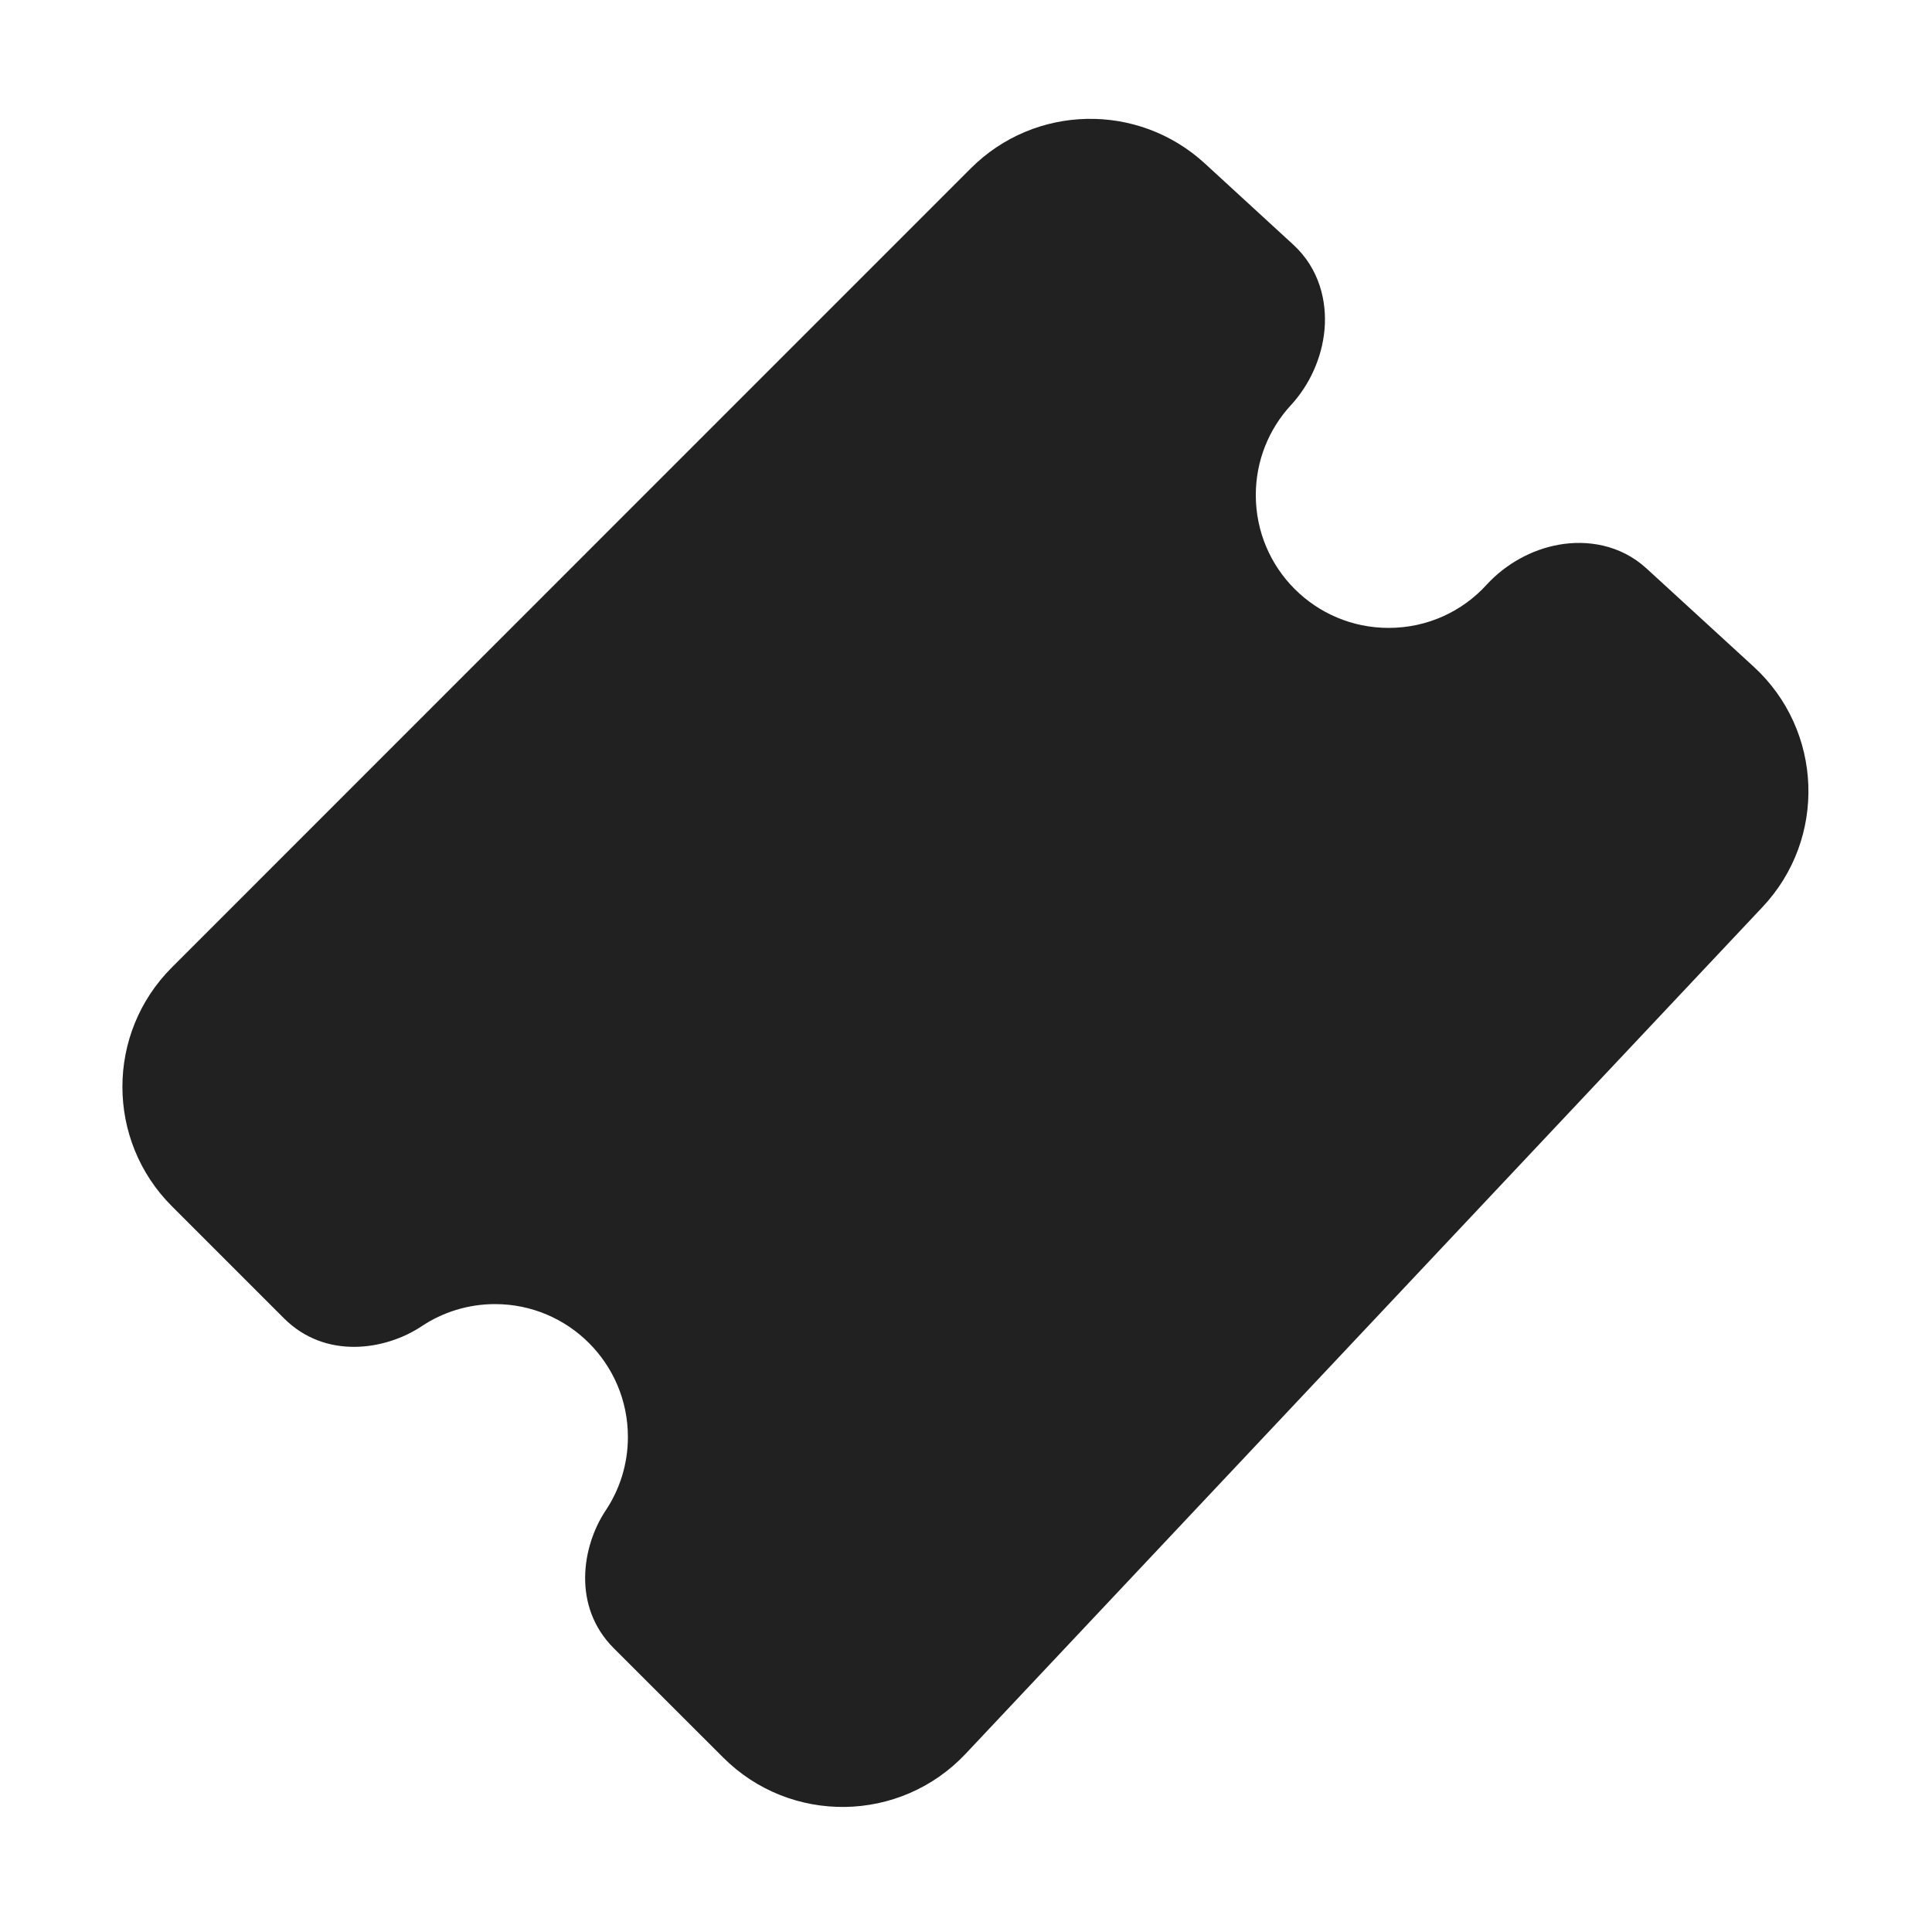
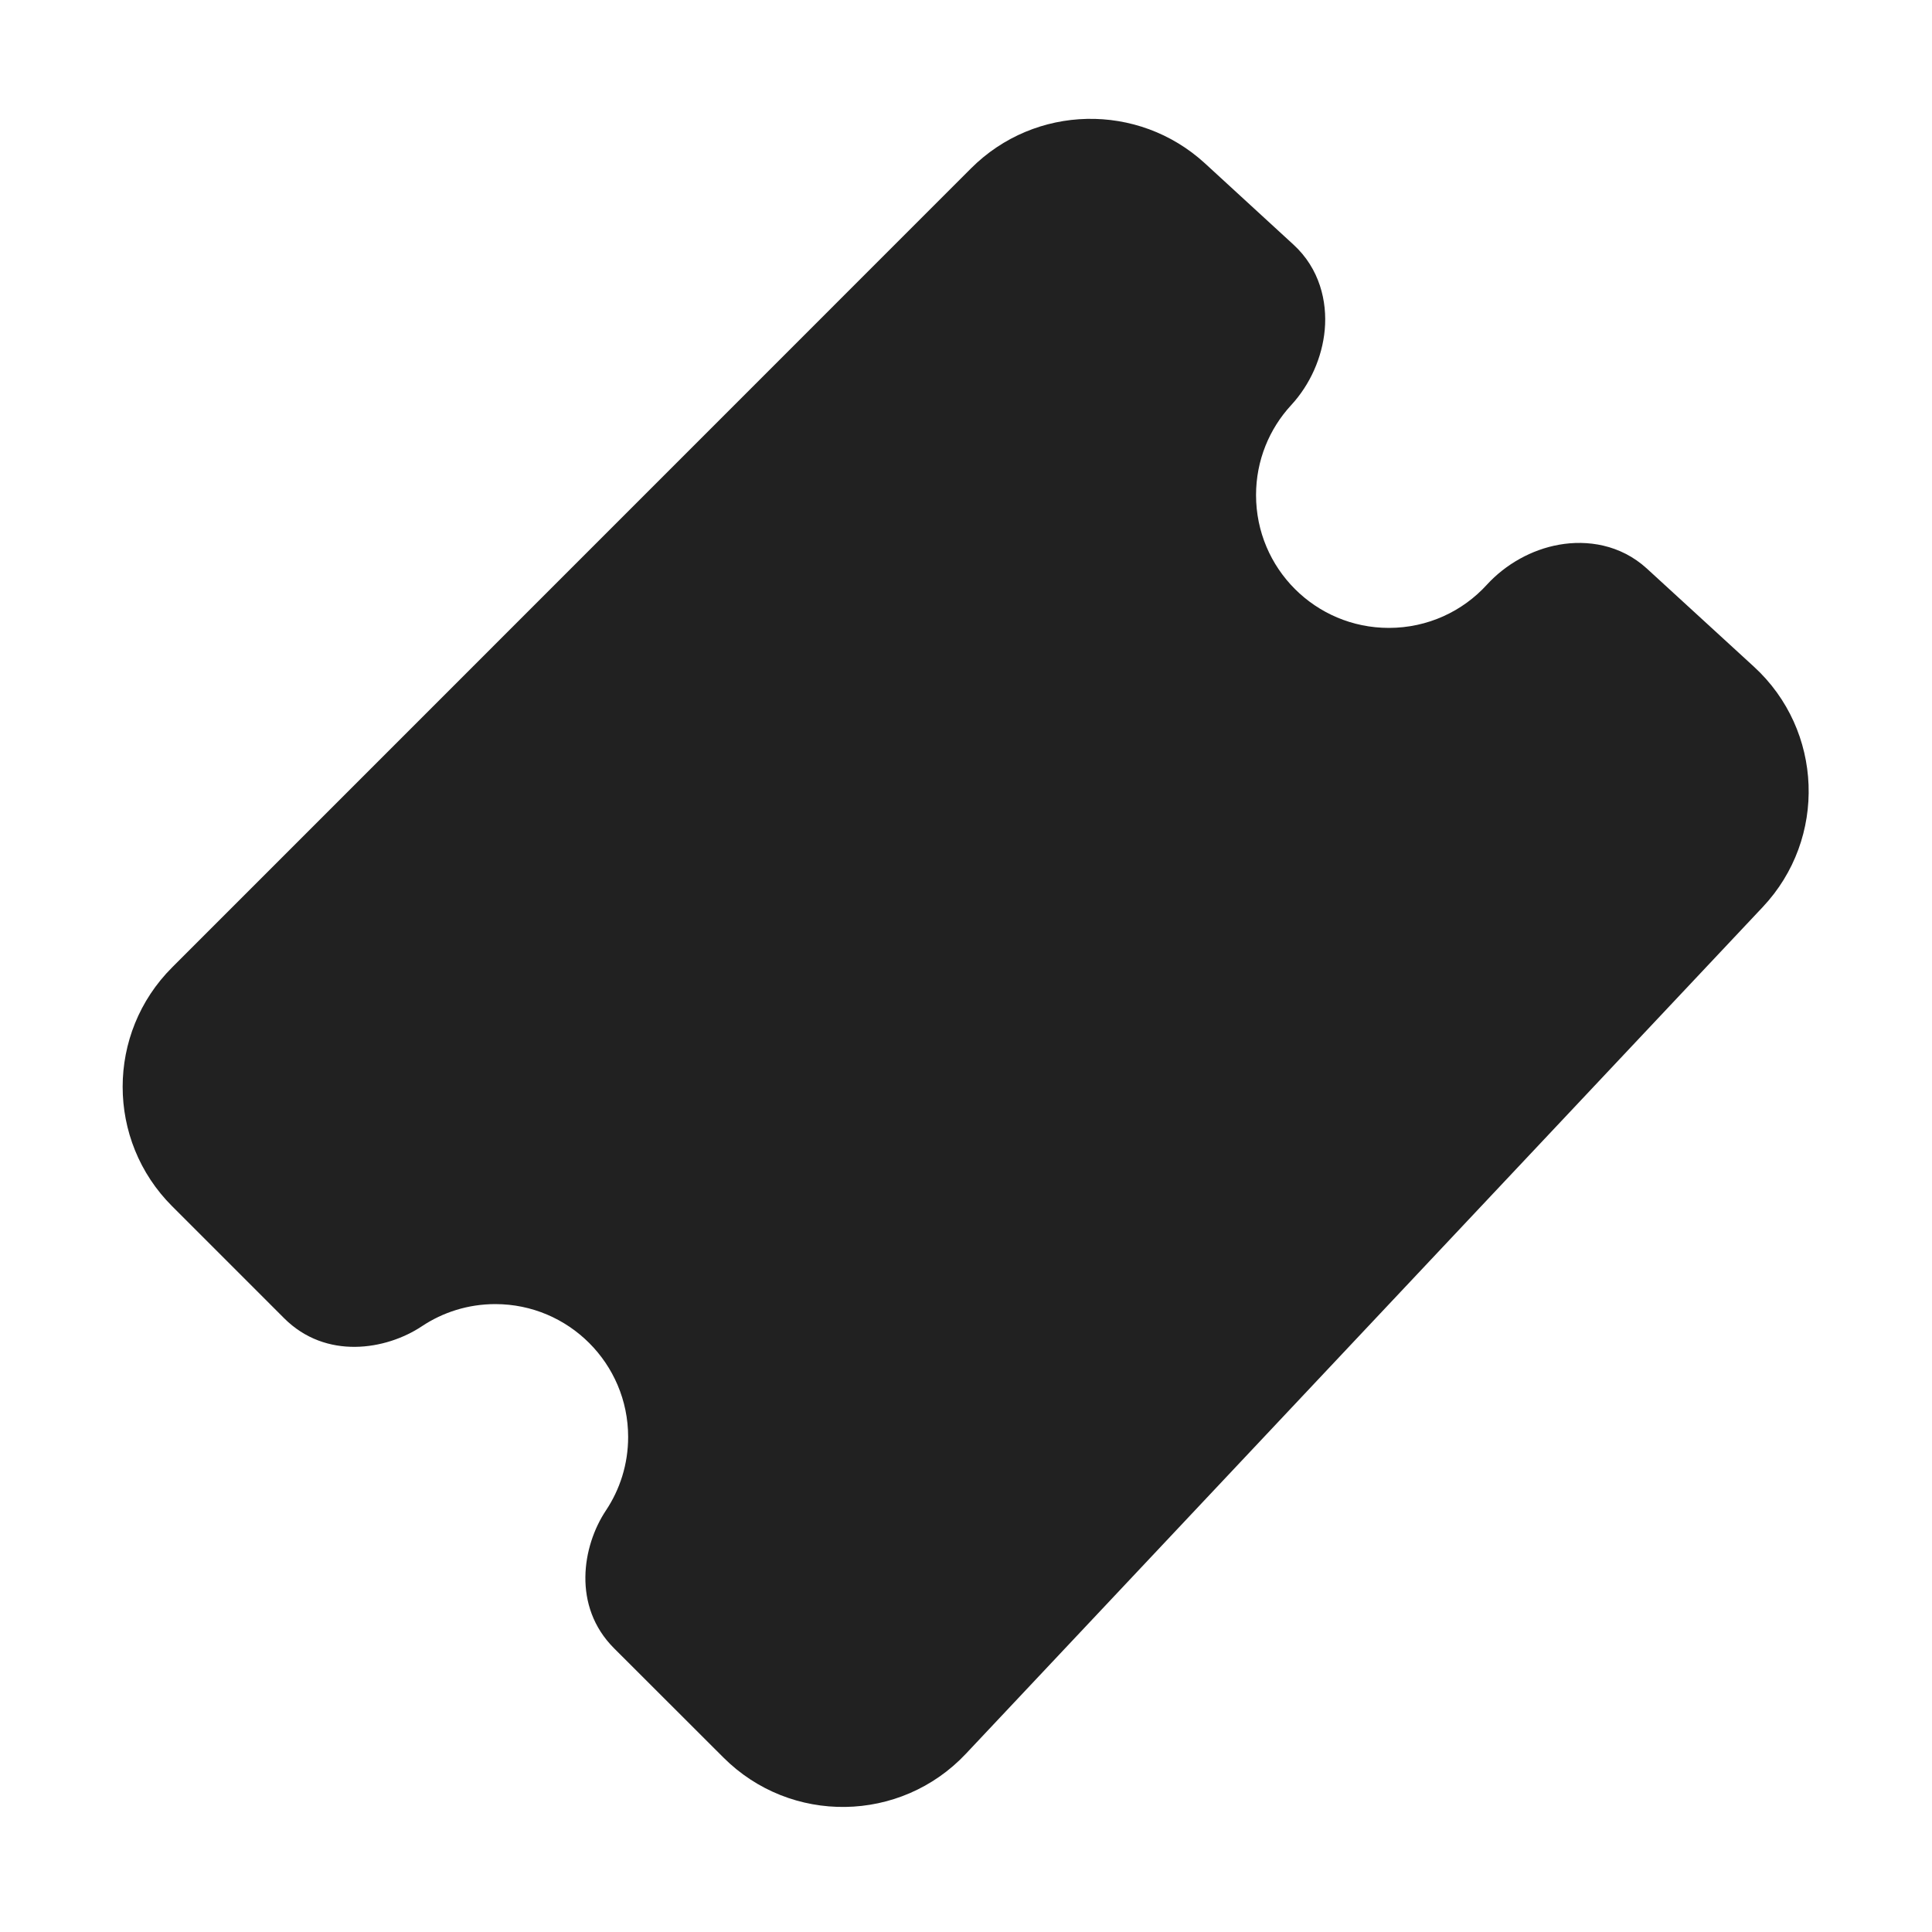
<svg xmlns="http://www.w3.org/2000/svg" width="16" height="16" viewBox="0 0 16 16" fill="none">
-   <path d="M9.976 1.352C9.423 0.846 8.57 0.864 8.04 1.394L1.424 8.011C0.877 8.557 0.877 9.444 1.424 9.99L2.35 10.916C2.697 11.264 3.196 11.18 3.491 10.984C3.665 10.868 3.874 10.8 4.1 10.8C4.707 10.8 5.2 11.293 5.2 11.9C5.2 12.126 5.132 12.335 5.016 12.509C4.82 12.803 4.736 13.303 5.083 13.65L5.988 14.554C6.546 15.113 7.456 15.099 7.997 14.524L14.596 7.512C15.131 6.944 15.098 6.048 14.523 5.521L13.636 4.708C13.418 4.508 13.14 4.47 12.91 4.511C12.683 4.551 12.468 4.672 12.312 4.842C12.111 5.063 11.822 5.2 11.5 5.2C10.892 5.2 10.4 4.708 10.4 4.1C10.4 3.813 10.51 3.551 10.691 3.355C10.847 3.186 10.948 2.961 10.969 2.731C10.99 2.498 10.928 2.225 10.709 2.025L9.976 1.352Z" fill="#212121" />
+   <path d="M9.978 1.352C9.425 0.846 8.572 0.864 8.042 1.394L1.426 8.011C0.879 8.557 0.879 9.444 1.426 9.99L2.352 10.916C2.699 11.264 3.198 11.18 3.493 10.984C3.667 10.868 3.876 10.8 4.102 10.8C4.709 10.8 5.202 11.293 5.202 11.9C5.202 12.126 5.134 12.335 5.018 12.509C4.822 12.803 4.738 13.303 5.085 13.65L5.99 14.554C6.548 15.113 7.458 15.099 7.999 14.524L14.598 7.512C15.133 6.944 15.1 6.048 14.525 5.521L13.638 4.708C13.419 4.508 13.142 4.47 12.912 4.511C12.685 4.551 12.47 4.672 12.314 4.842C12.113 5.063 11.823 5.2 11.502 5.2C10.894 5.2 10.402 4.708 10.402 4.1C10.402 3.813 10.512 3.551 10.693 3.355C10.849 3.186 10.95 2.961 10.971 2.731C10.992 2.498 10.93 2.225 10.711 2.025L9.978 1.352Z" fill="#212121" />
</svg>
